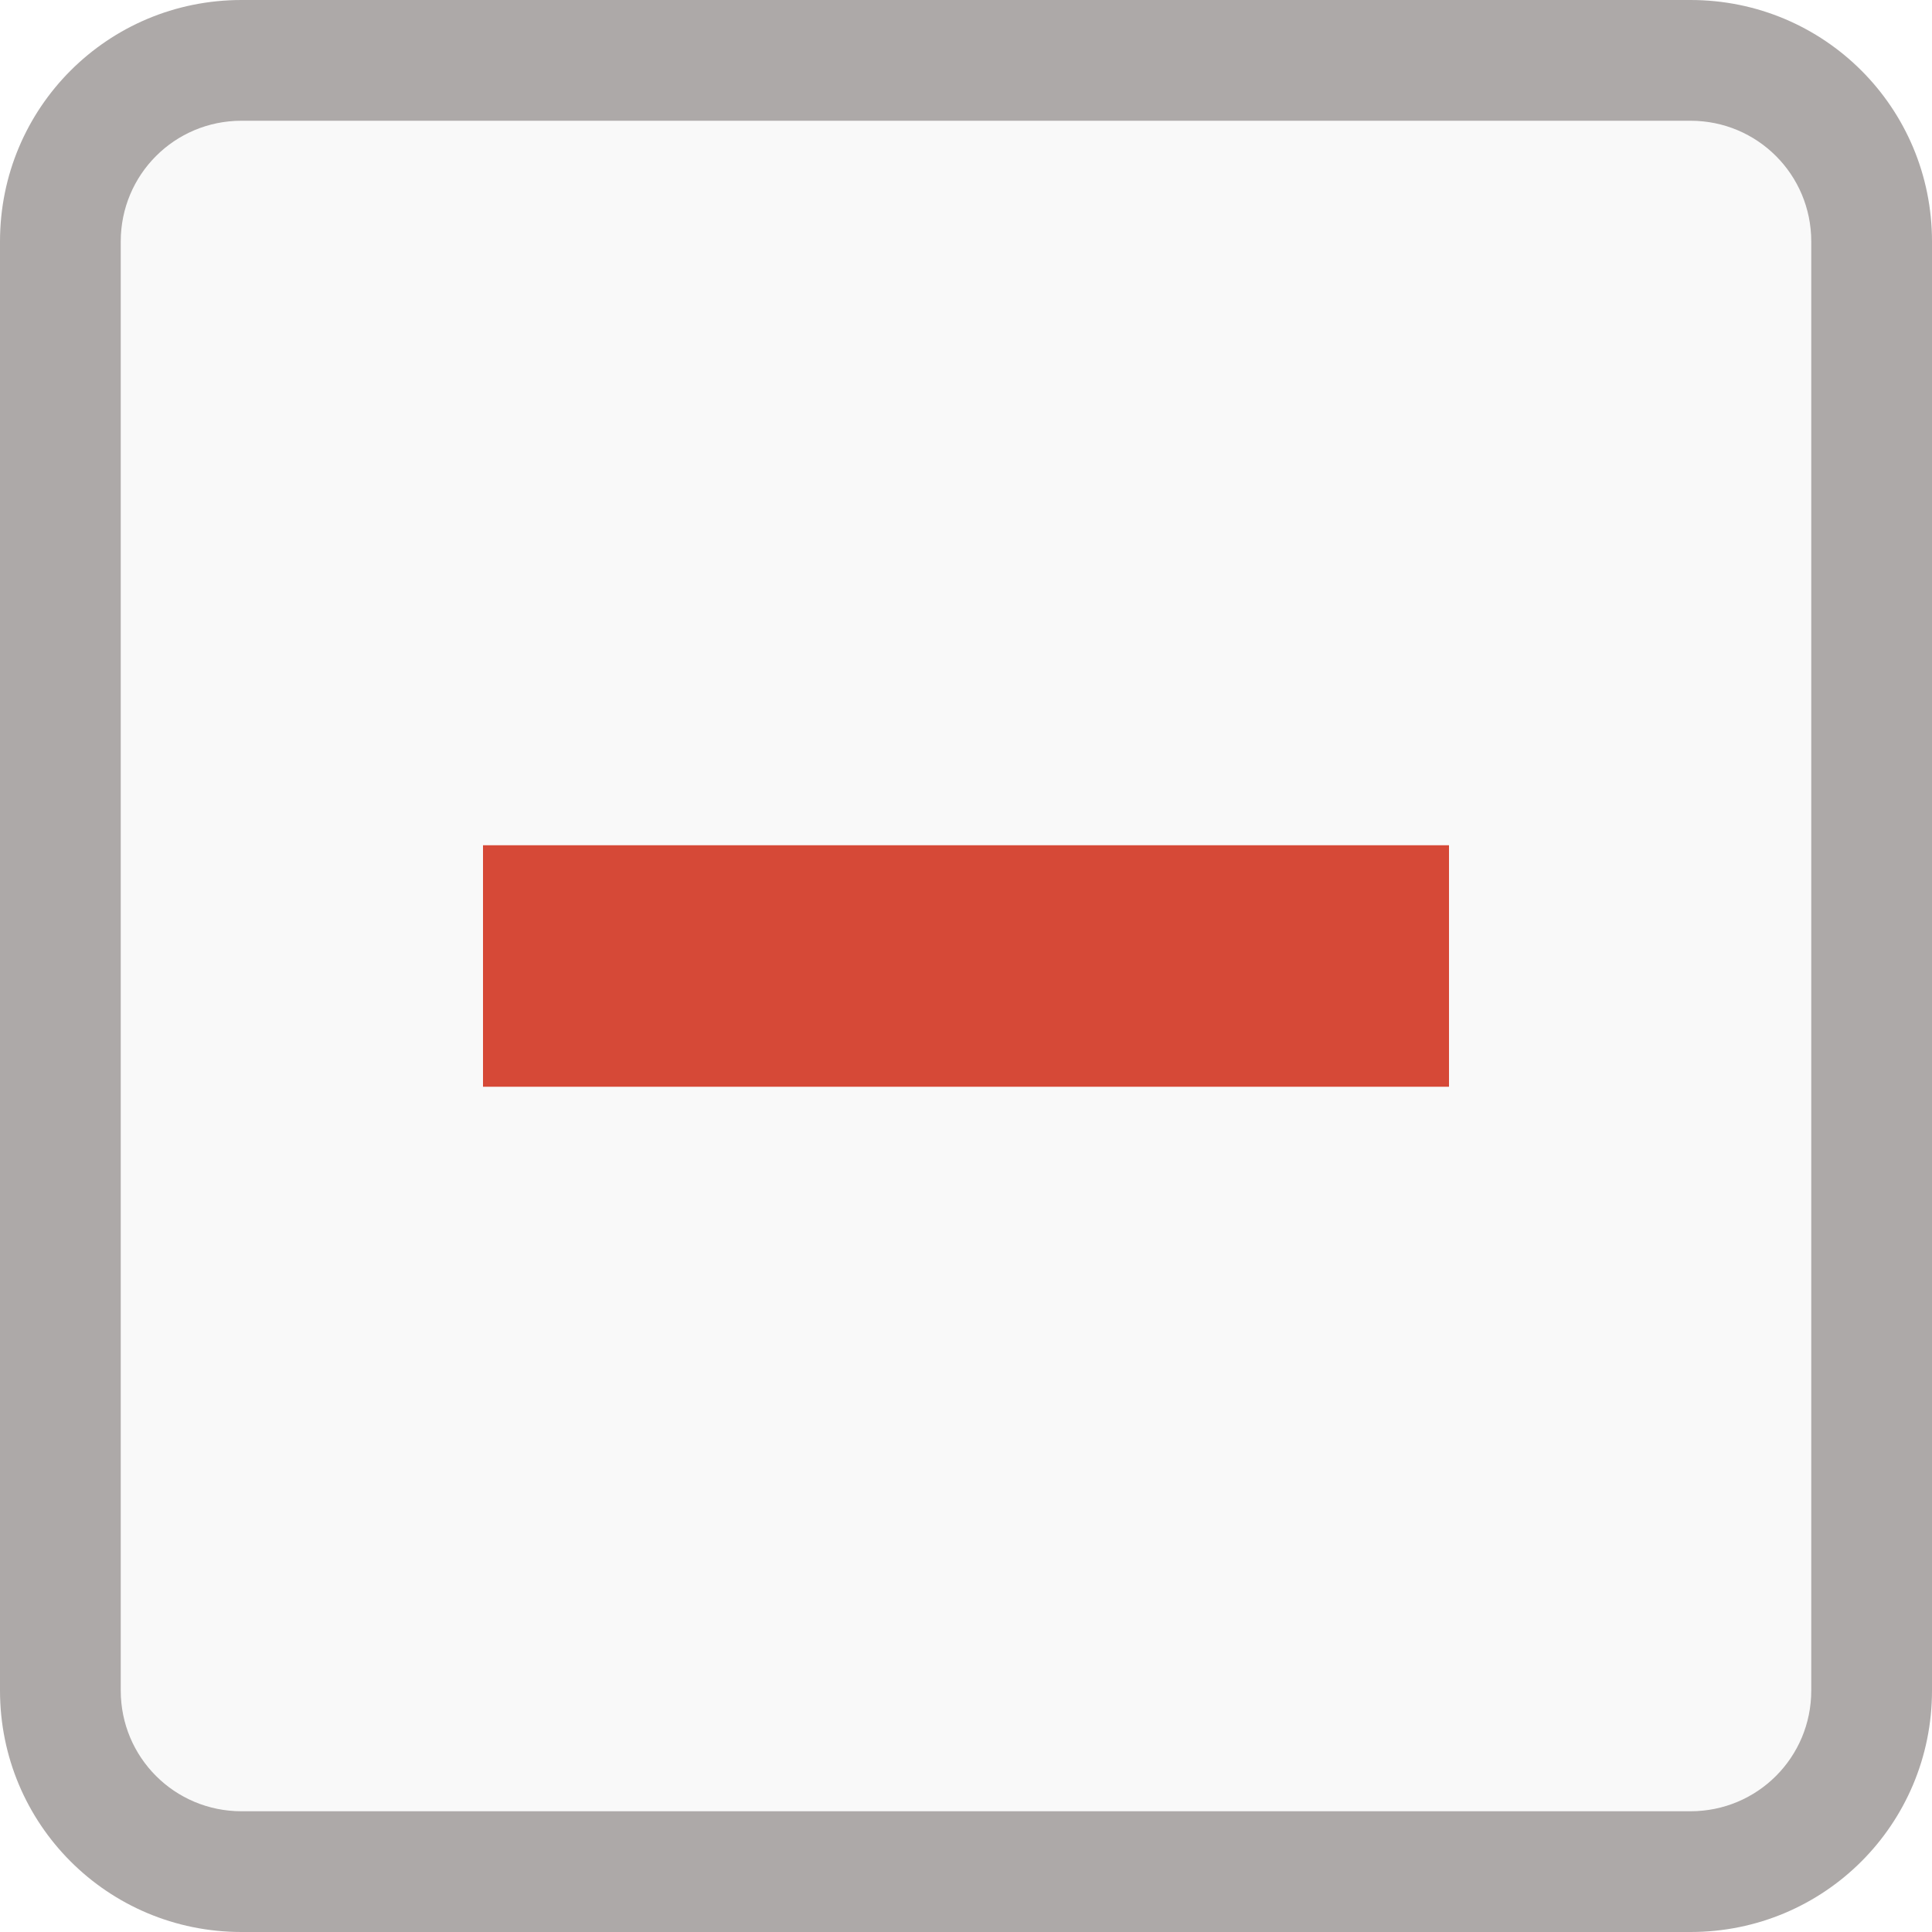
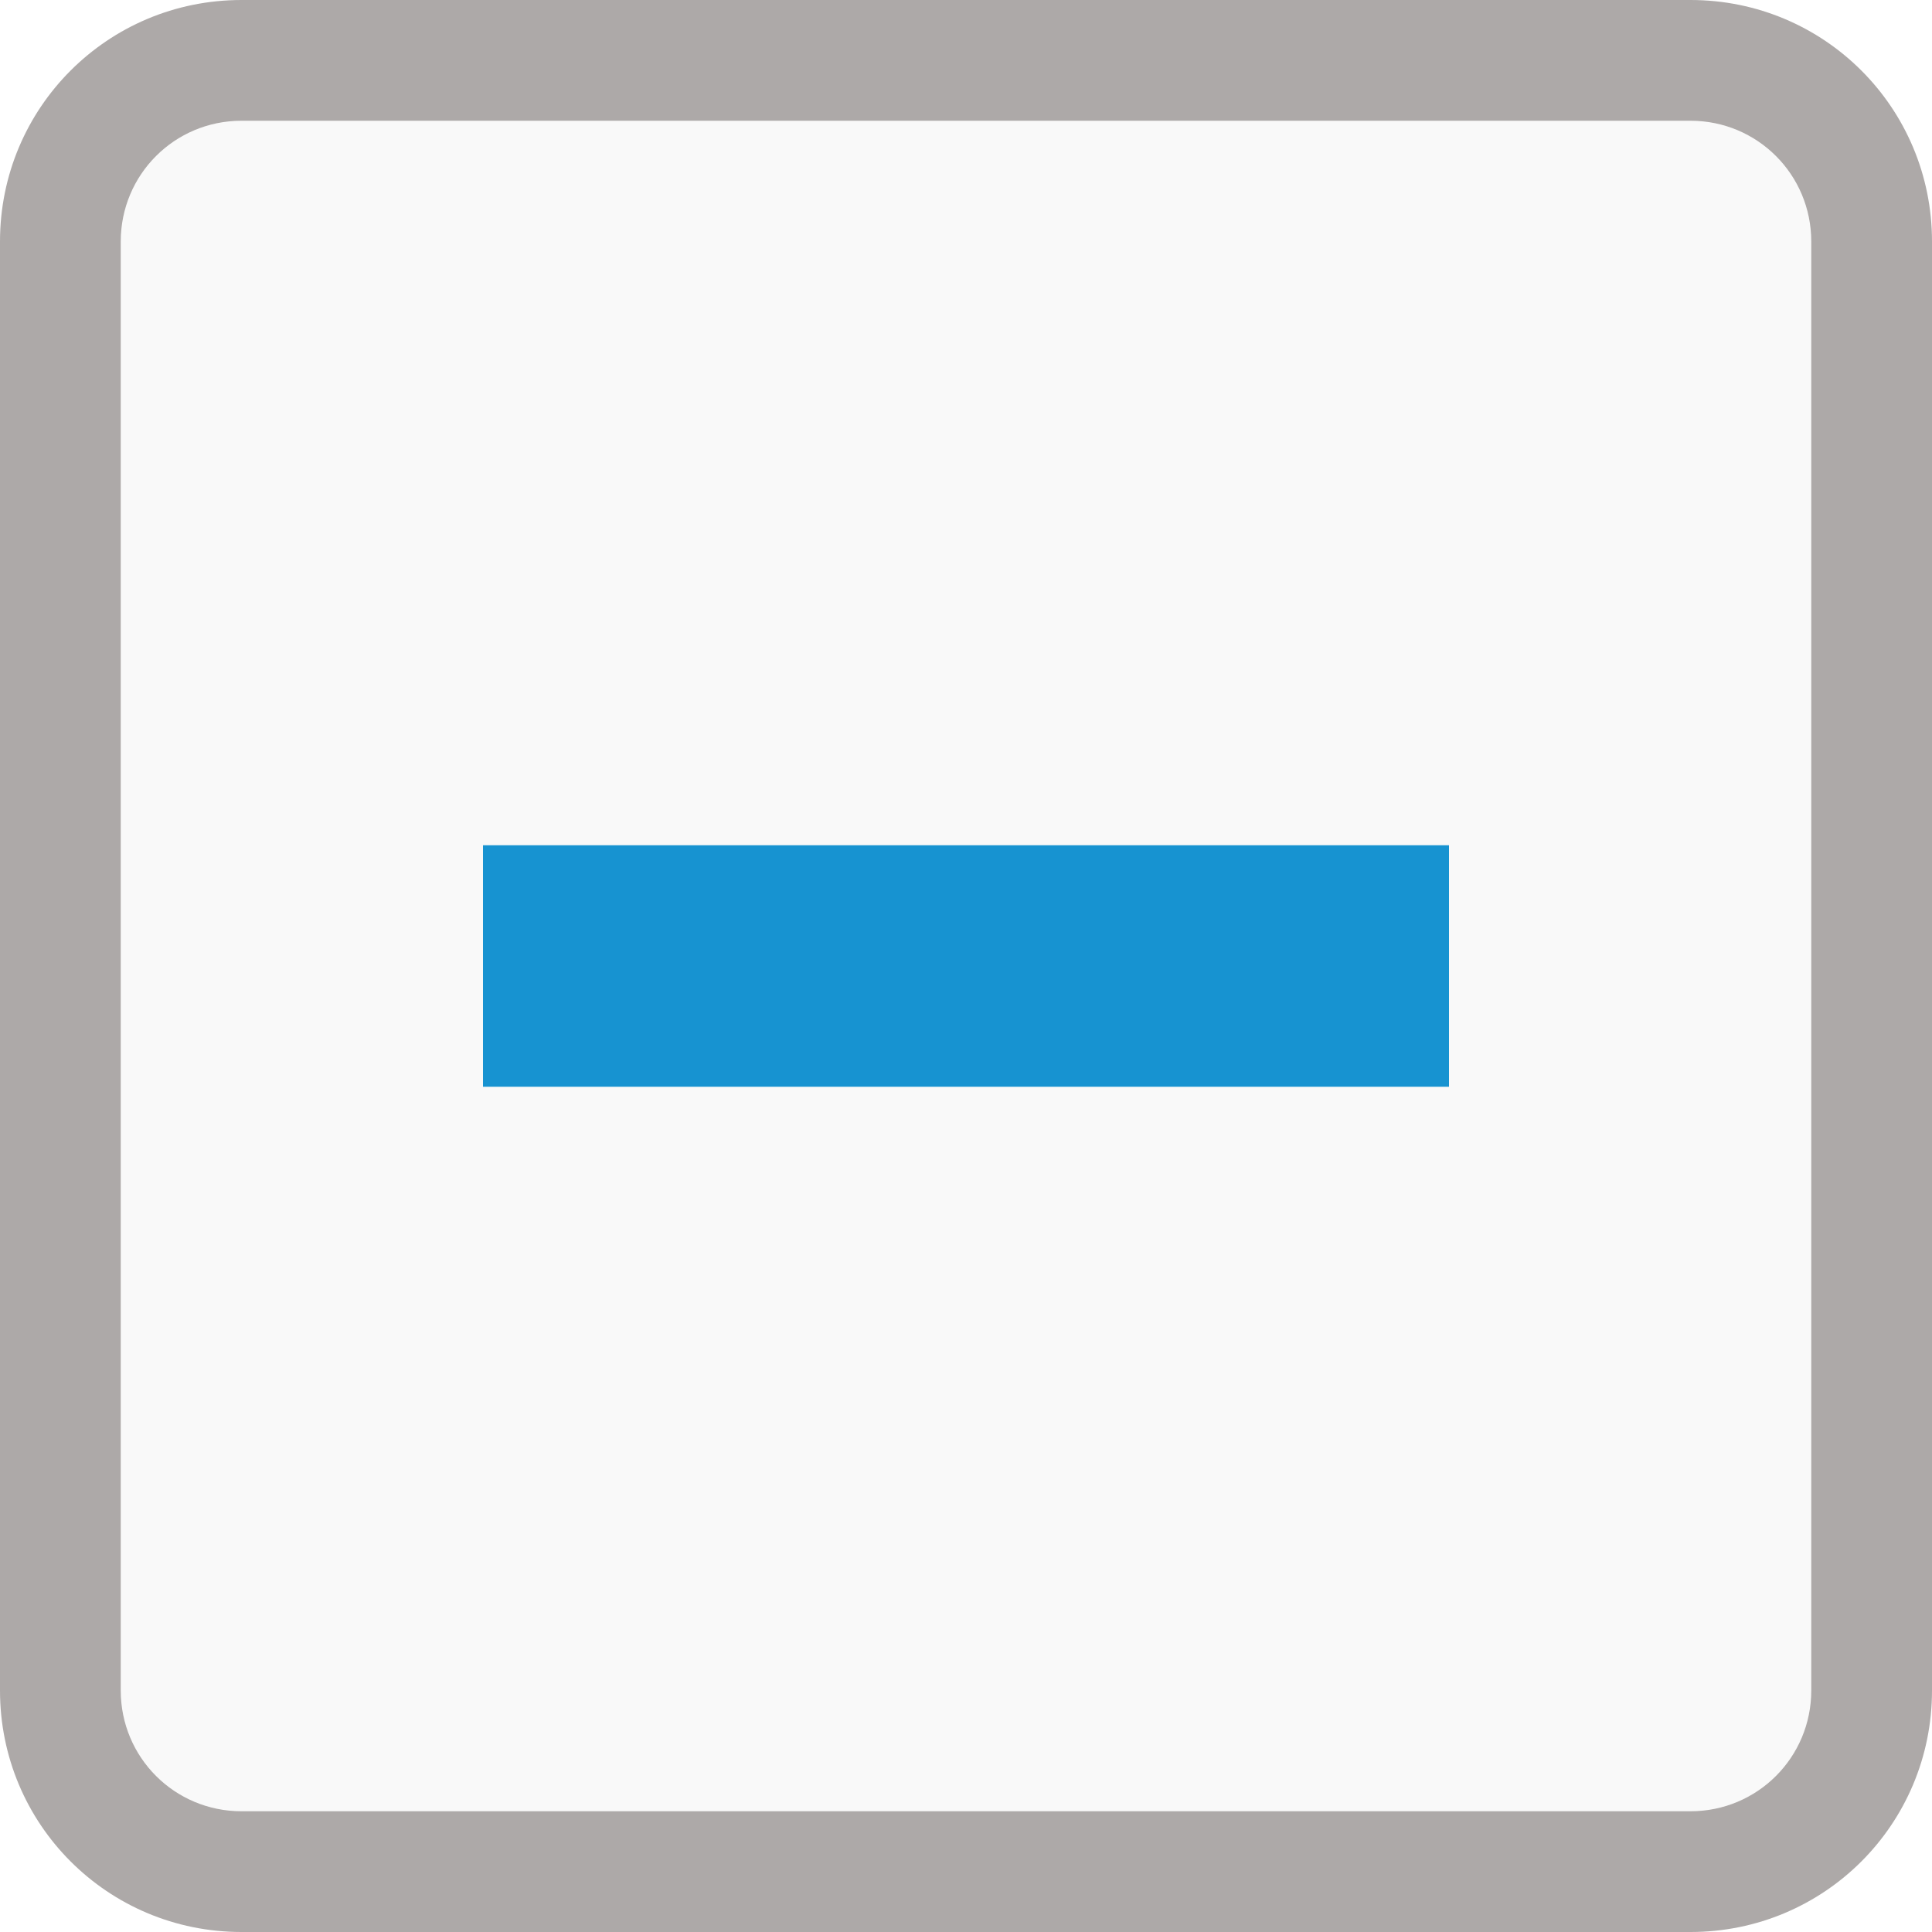
<svg xmlns="http://www.w3.org/2000/svg" xmlns:xlink="http://www.w3.org/1999/xlink" width="16" height="16" id="svg2" version="1.1">
  <defs id="defs4">
    <radialGradient xlink:href="#linearGradient3802" id="radialGradient3810" cx="8" cy="8" fx="7.958" fy="8.849" r="7" gradientUnits="userSpaceOnUse" gradientTransform="matrix(1.285714,-3.0612245e-8,3.0612246e-8,1.285714,-2.285715,-2.285714)" />
    <linearGradient id="linearGradient3802">
      <stop style="stop-color:#eeeeec;stop-opacity:1;" offset="0" id="stop3804" />
      <stop id="stop3812" offset="0.5" style="stop-color:#e4e4e1;stop-opacity:1;" />
      <stop style="stop-color:#949493;stop-opacity:1;" offset="1" id="stop3806" />
    </linearGradient>
    <radialGradient r="7" fy="8.849" fx="7.958" cy="8" cx="8" gradientTransform="matrix(1.285714,-3.0612245e-8,3.0612246e-8,1.285714,-2.285715,-2.285714)" gradientUnits="userSpaceOnUse" id="radialGradient3006" xlink:href="#linearGradient3802" />
    <filter color-interpolation-filters="sRGB" id="filter3971" x="-0.045" width="1.09" y="-0.18" height="1.36">
      <feGaussianBlur stdDeviation="0.15" id="feGaussianBlur3973" />
    </filter>
  </defs>
  <g id="layer1" transform="translate(0,-1036.362)">
    <rect style="fill:#f9f9f9;fill-opacity:1;stroke:none" id="rect3757" width="14" height="14" x="1" y="1" transform="translate(0,1036.362)" rx="1" ry="1" />
    <path style="fill:#ada9a8;fill-opacity:1;stroke:none" d="M 2 0 C 0.892 0 3.2526065e-18 0.892 0 2 L 0 14 C 0 15.108 0.892 16 2 16 L 14 16 C 15.108 16 16 15.108 16 14 L 16 2 C 16 0.892 15.108 3.2526065e-18 14 0 L 2 0 z M 2 1 L 14 1 C 14.554 1 15 1.446 15 2 L 15 14 C 15 14.554 14.554 15 14 15 L 2 15 C 1.446 15 1 14.554 1 14 L 1 2 C 1 1.446 1.446 1 2 1 z " transform="translate(0,1036.362)" id="rect3752" />
-     <rect style="fill:#d64937;fill-opacity:1;stroke:none" id="rect3931" width="8" height="2" x="4" y="1043.362" />
+     <rect style="fill:#1793d1;fill-opacity:1;stroke:none" id="rect3931" width="8" height="2" x="4" y="1043.362" />
  </g>
</svg>
